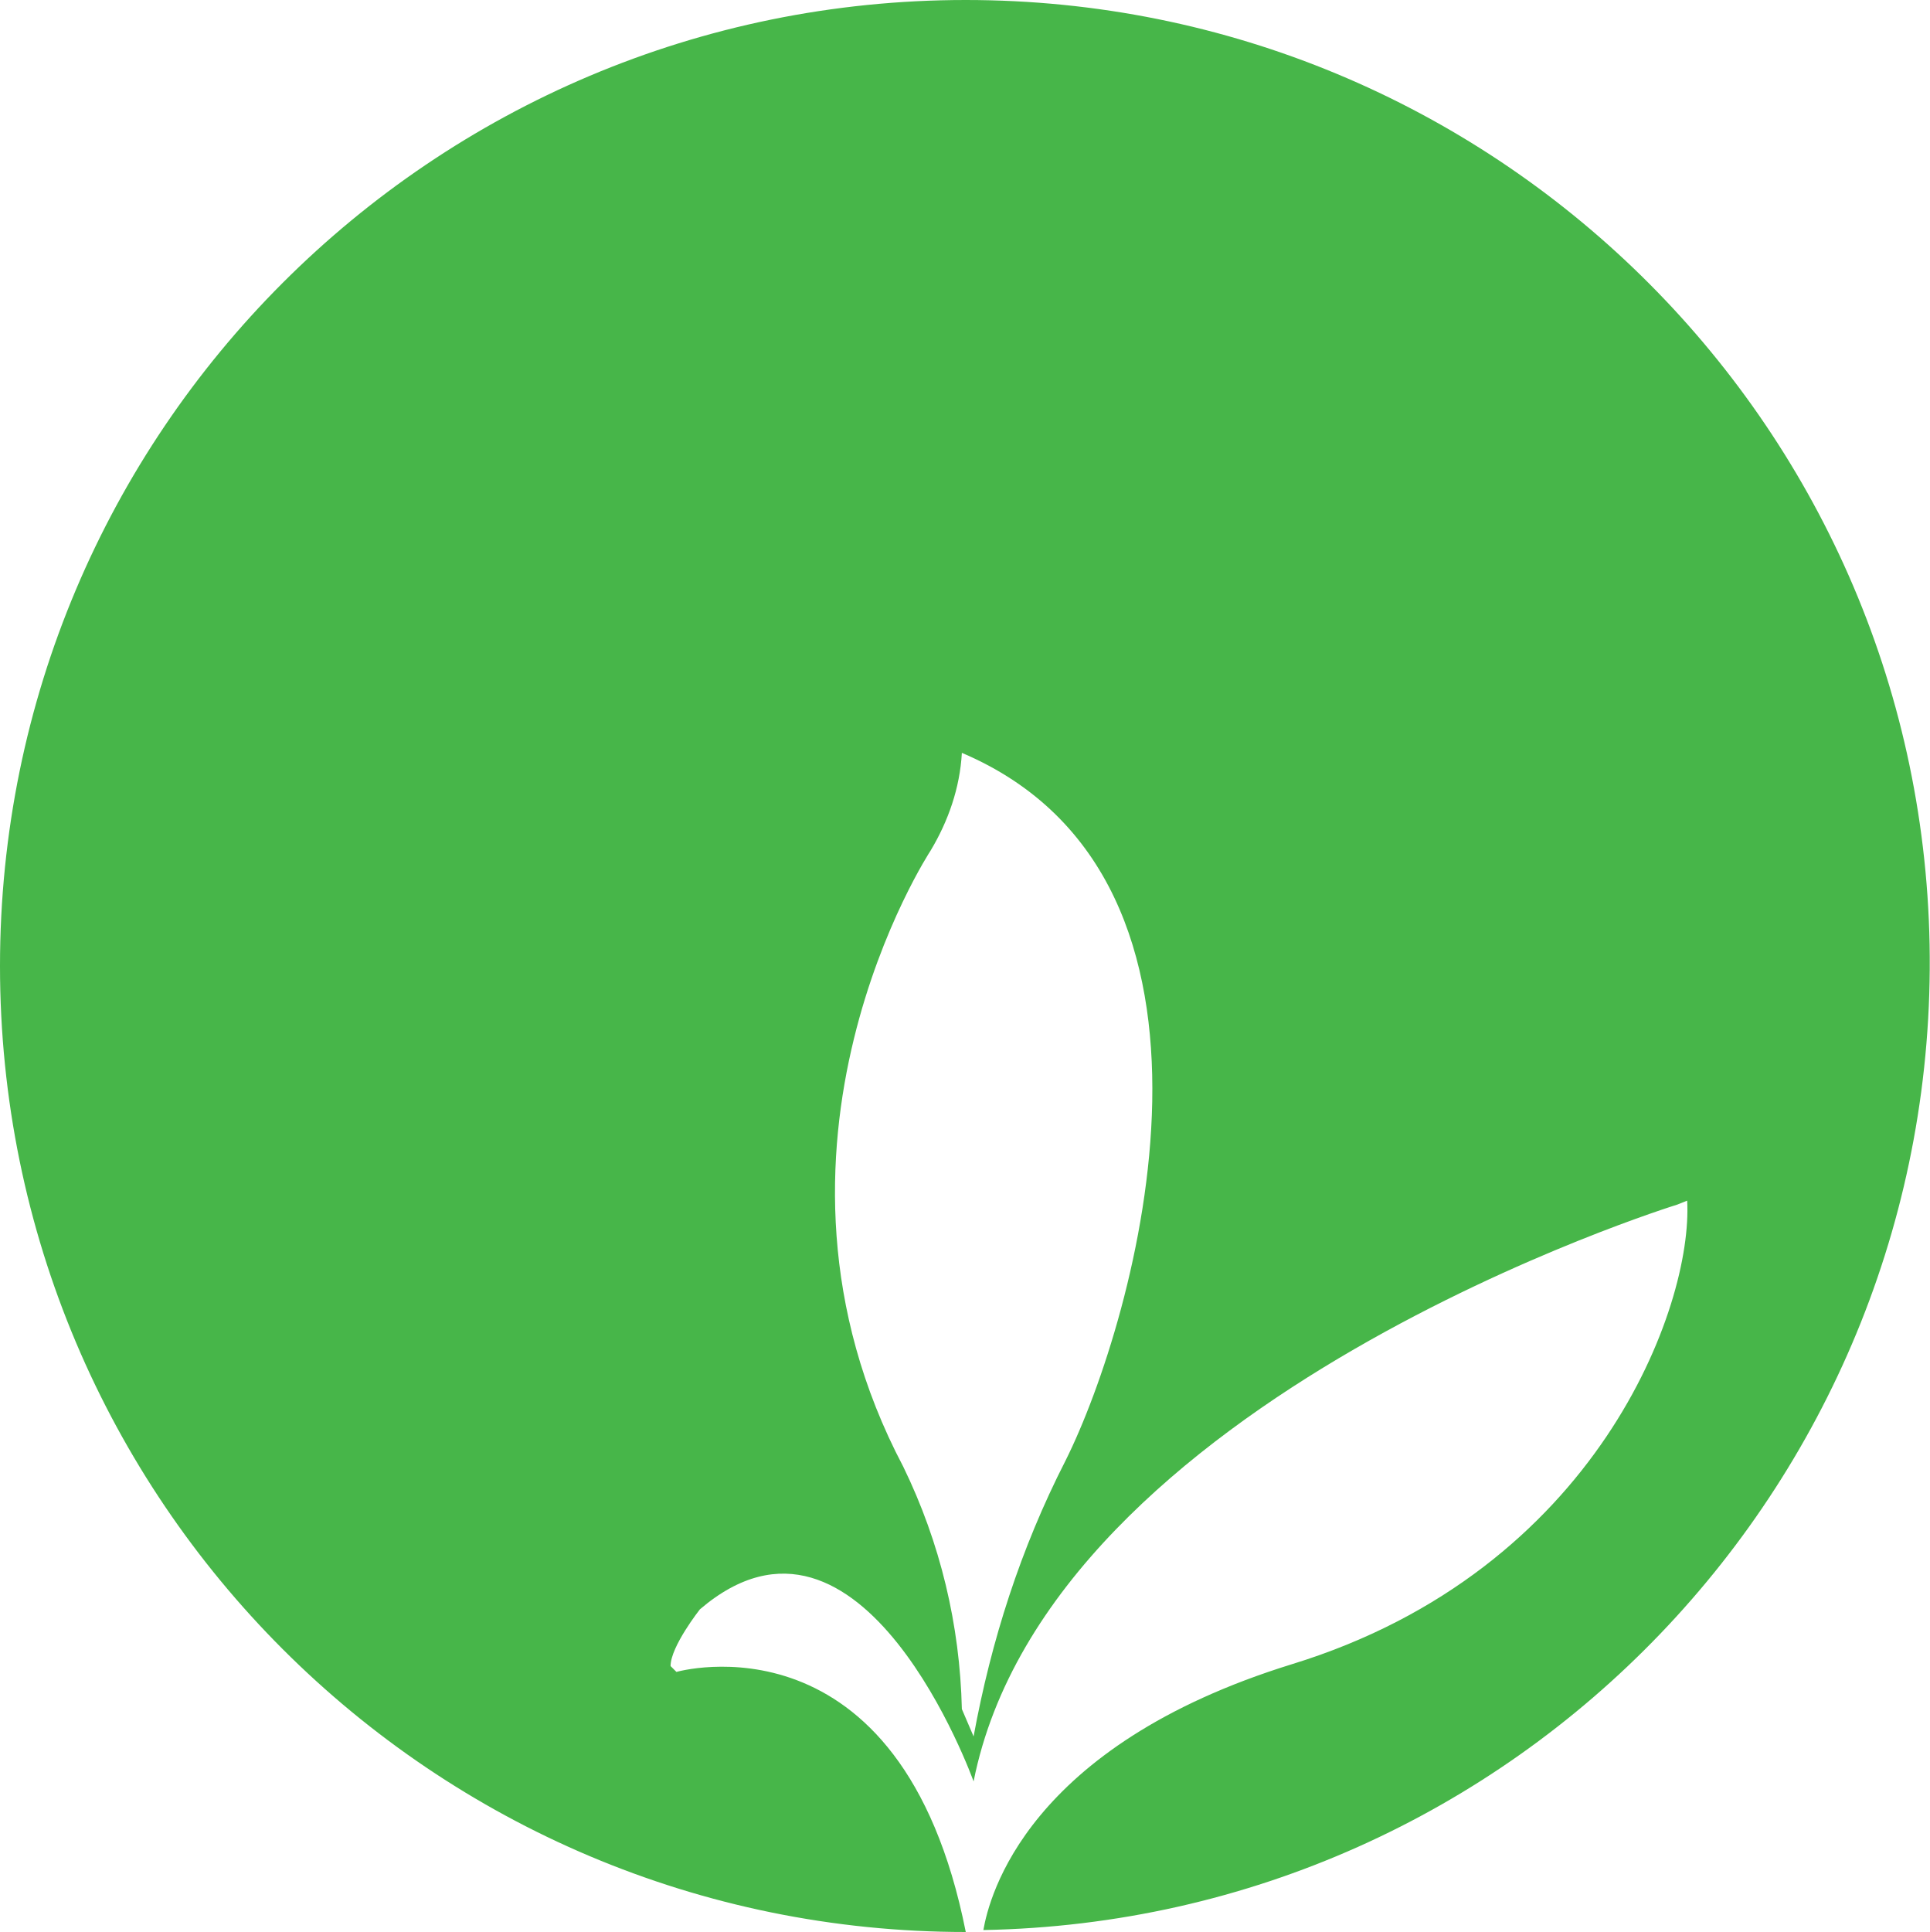
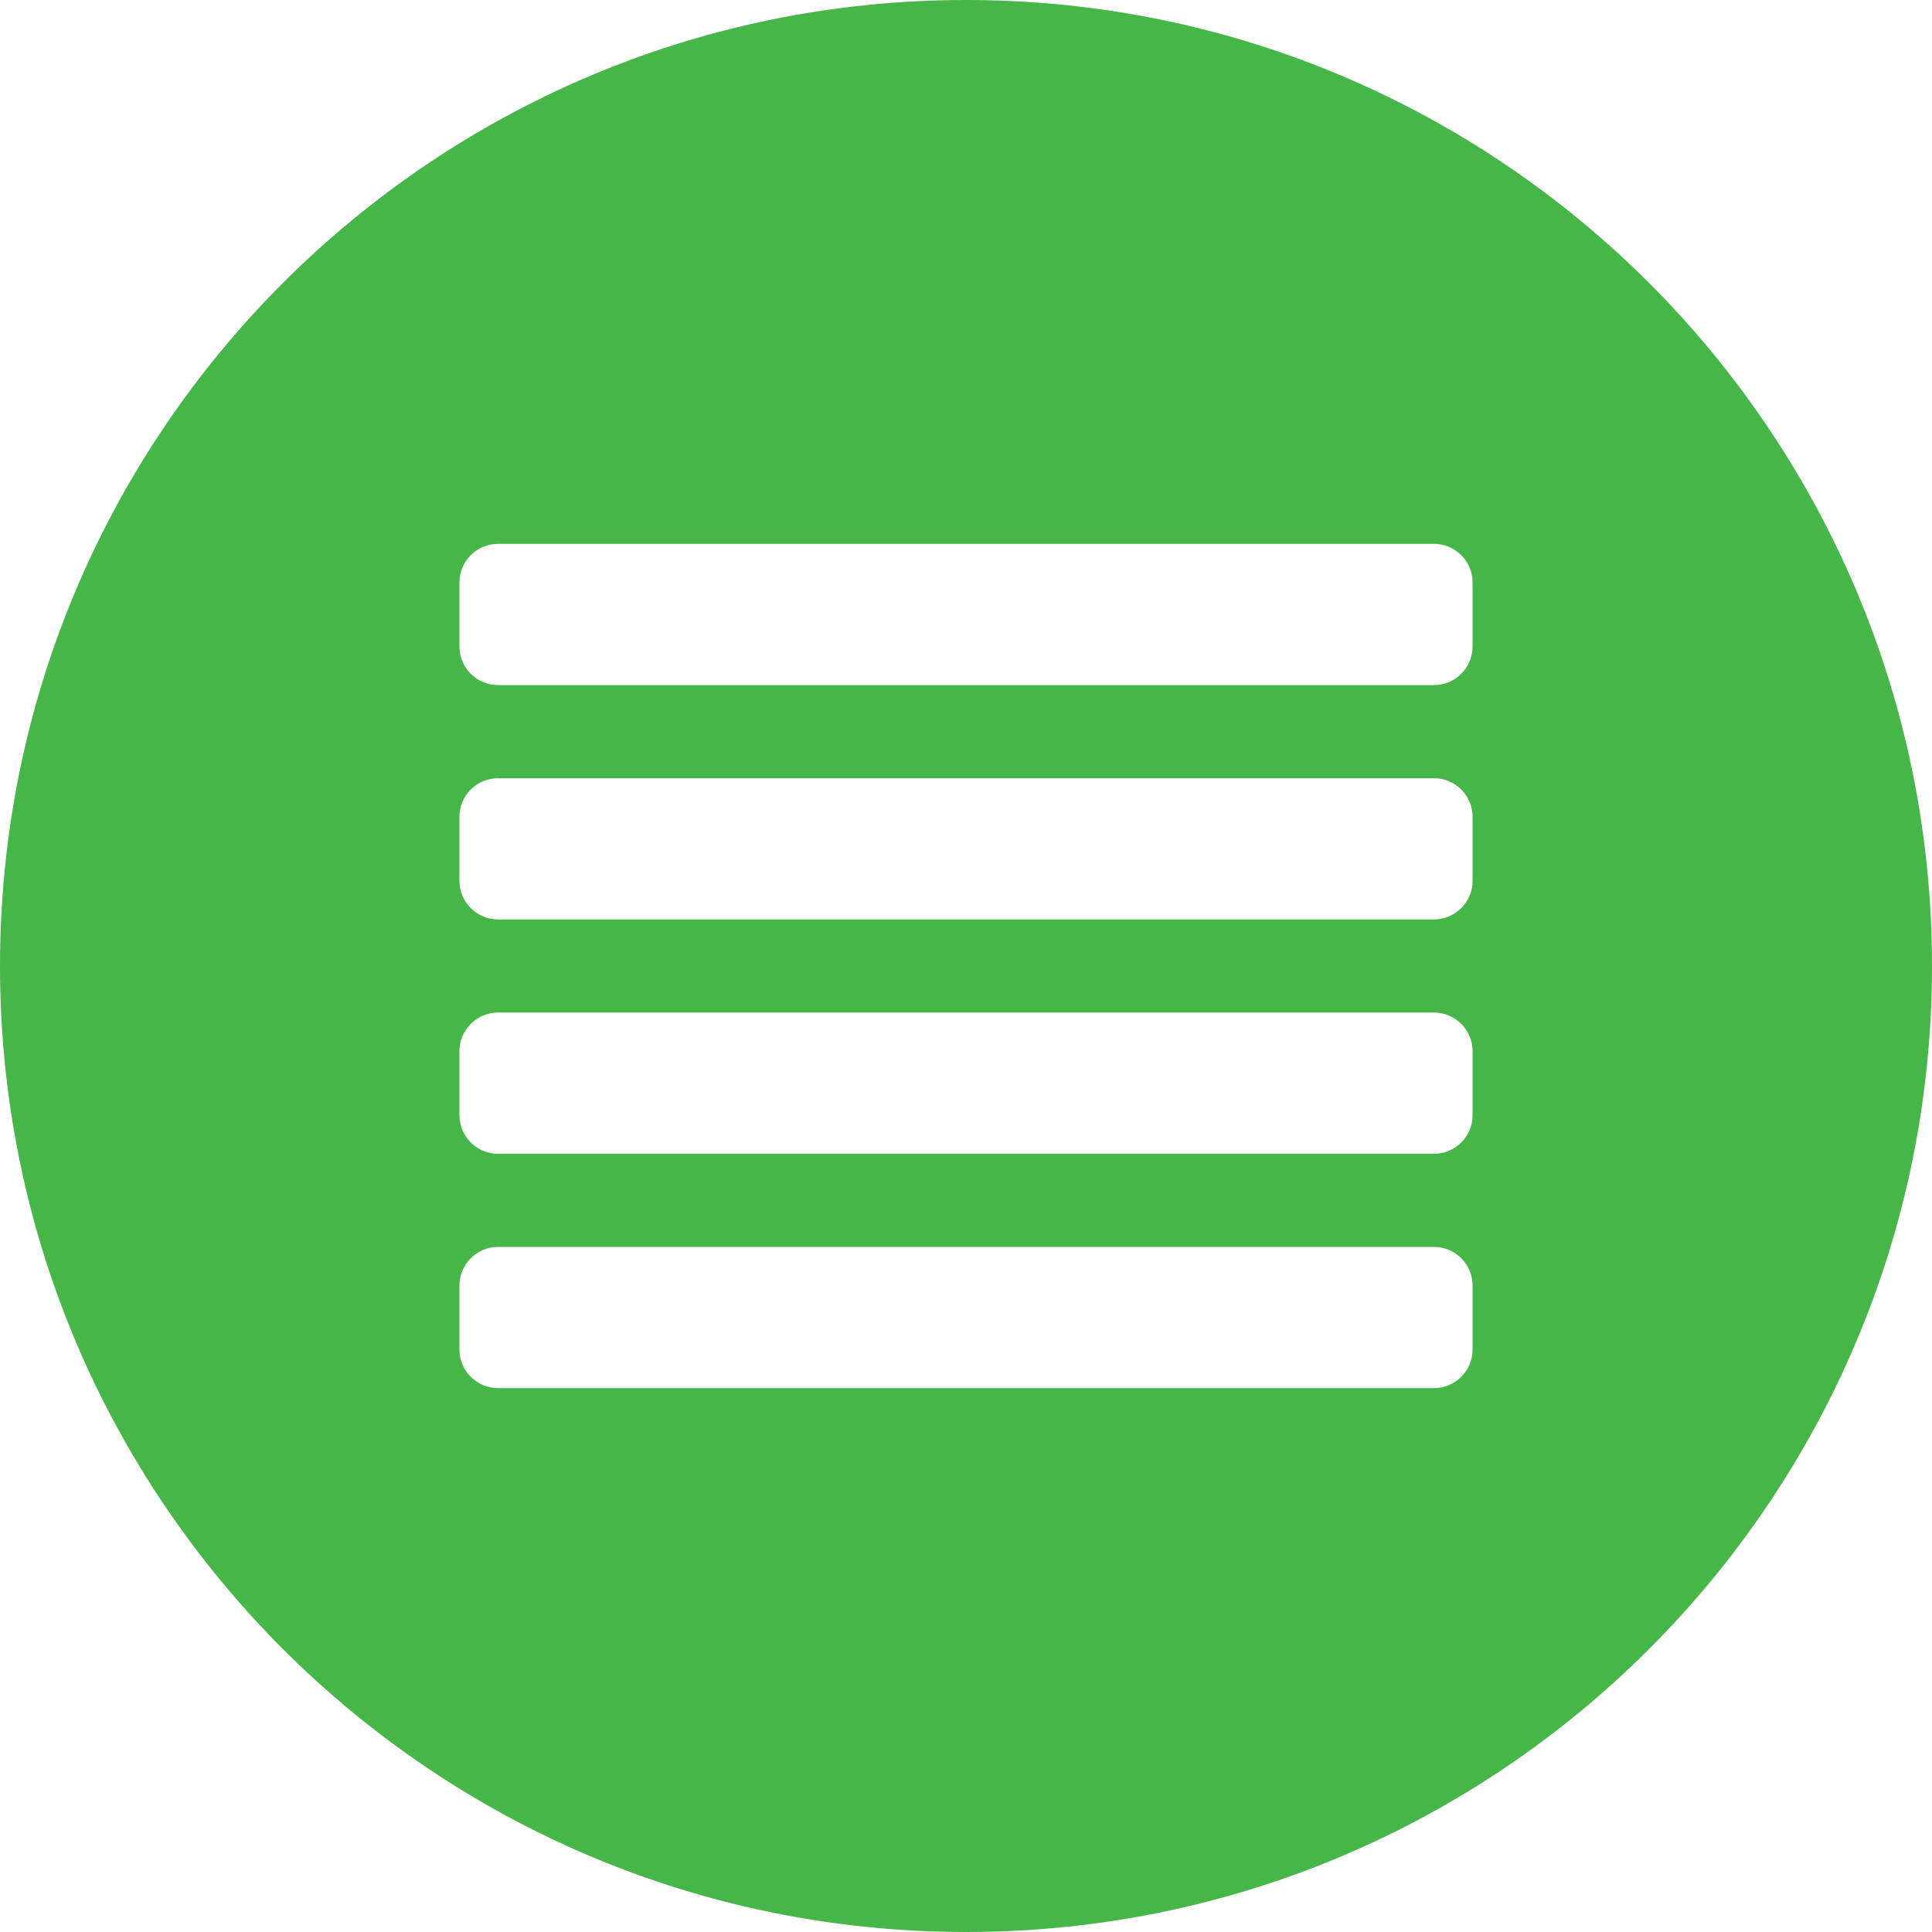
- <svg xmlns="http://www.w3.org/2000/svg" version="1.1" x="0px" y="0px" viewBox="0 0 98.7 98.8" enable-background="new 0 0 98.7 98.8">
-   <path fill="#47B649" d="M49.4,0C22.1,0,0,22.1,0,49.4c0,27.3,22.1,49.4,49.4,49.4c-3.3-16.6-14.8-13.3-14.8-13.3 l-0.3-0.3c0-1,1.5-2.9,1.5-2.9c8.3-7.1,14,8.8,14,8.8c3.9-19.6,36-29.5,36-29.5l0.5-0.2c0.3,5.4-4.6,18.9-20.2,23.7 c-13.6,4.2-15.5,11.9-15.8,13.6c27.3-0.5,48.9-23.1,48.4-50.4C98.2,21.5,76.3,0,49.4,0z M54.5,74.7L54.5,74.7 c-2.3,4.5-3.8,9.2-4.7,14.1l-0.6-1.4c-0.1-4.3-1.1-8.5-3-12.4c-8.6-16.3,1.4-31.5,1.4-31.5c0.9-1.5,1.5-3.2,1.6-5 C64.5,45,58.1,67.5,54.5,74.7z" />
+ <svg xmlns="http://www.w3.org/2000/svg" viewBox="0 0 100 100">
+   <g>
+     <g id="Sprout_Lists" data-name="Sprout Lists">
+       <path id="icon" d="M100,50A50,50,0,1,1,50,0,50,50,0,0,1,100,50ZM76.22,33.46V30.15a2,2,0,0,0-2-2H25.78a2,2,0,0,0-2,2v3.31a2,2,0,0,0,2,2H74.22A2,2,0,0,0,76.22,33.46Zm0,12.13V42.28a2,2,0,0,0-2-2H25.78a2,2,0,0,0-2,2v3.31a2,2,0,0,0,2,2H74.22A2,2,0,0,0,76.22,45.59Zm0,12.13V54.41a2,2,0,0,0-2-2H25.78a2,2,0,0,0-2,2v3.31a2,2,0,0,0,2,2H74.22A2,2,0,0,0,76.22,57.72Zm0,12.13V66.54a2,2,0,0,0-2-2H25.78a2,2,0,0,0-2,2v3.31a2,2,0,0,0,2,2H74.22A2,2,0,0,0,76.22,69.85Z" style="fill:#46b649" />
+     </g>
+   </g>
</svg>
